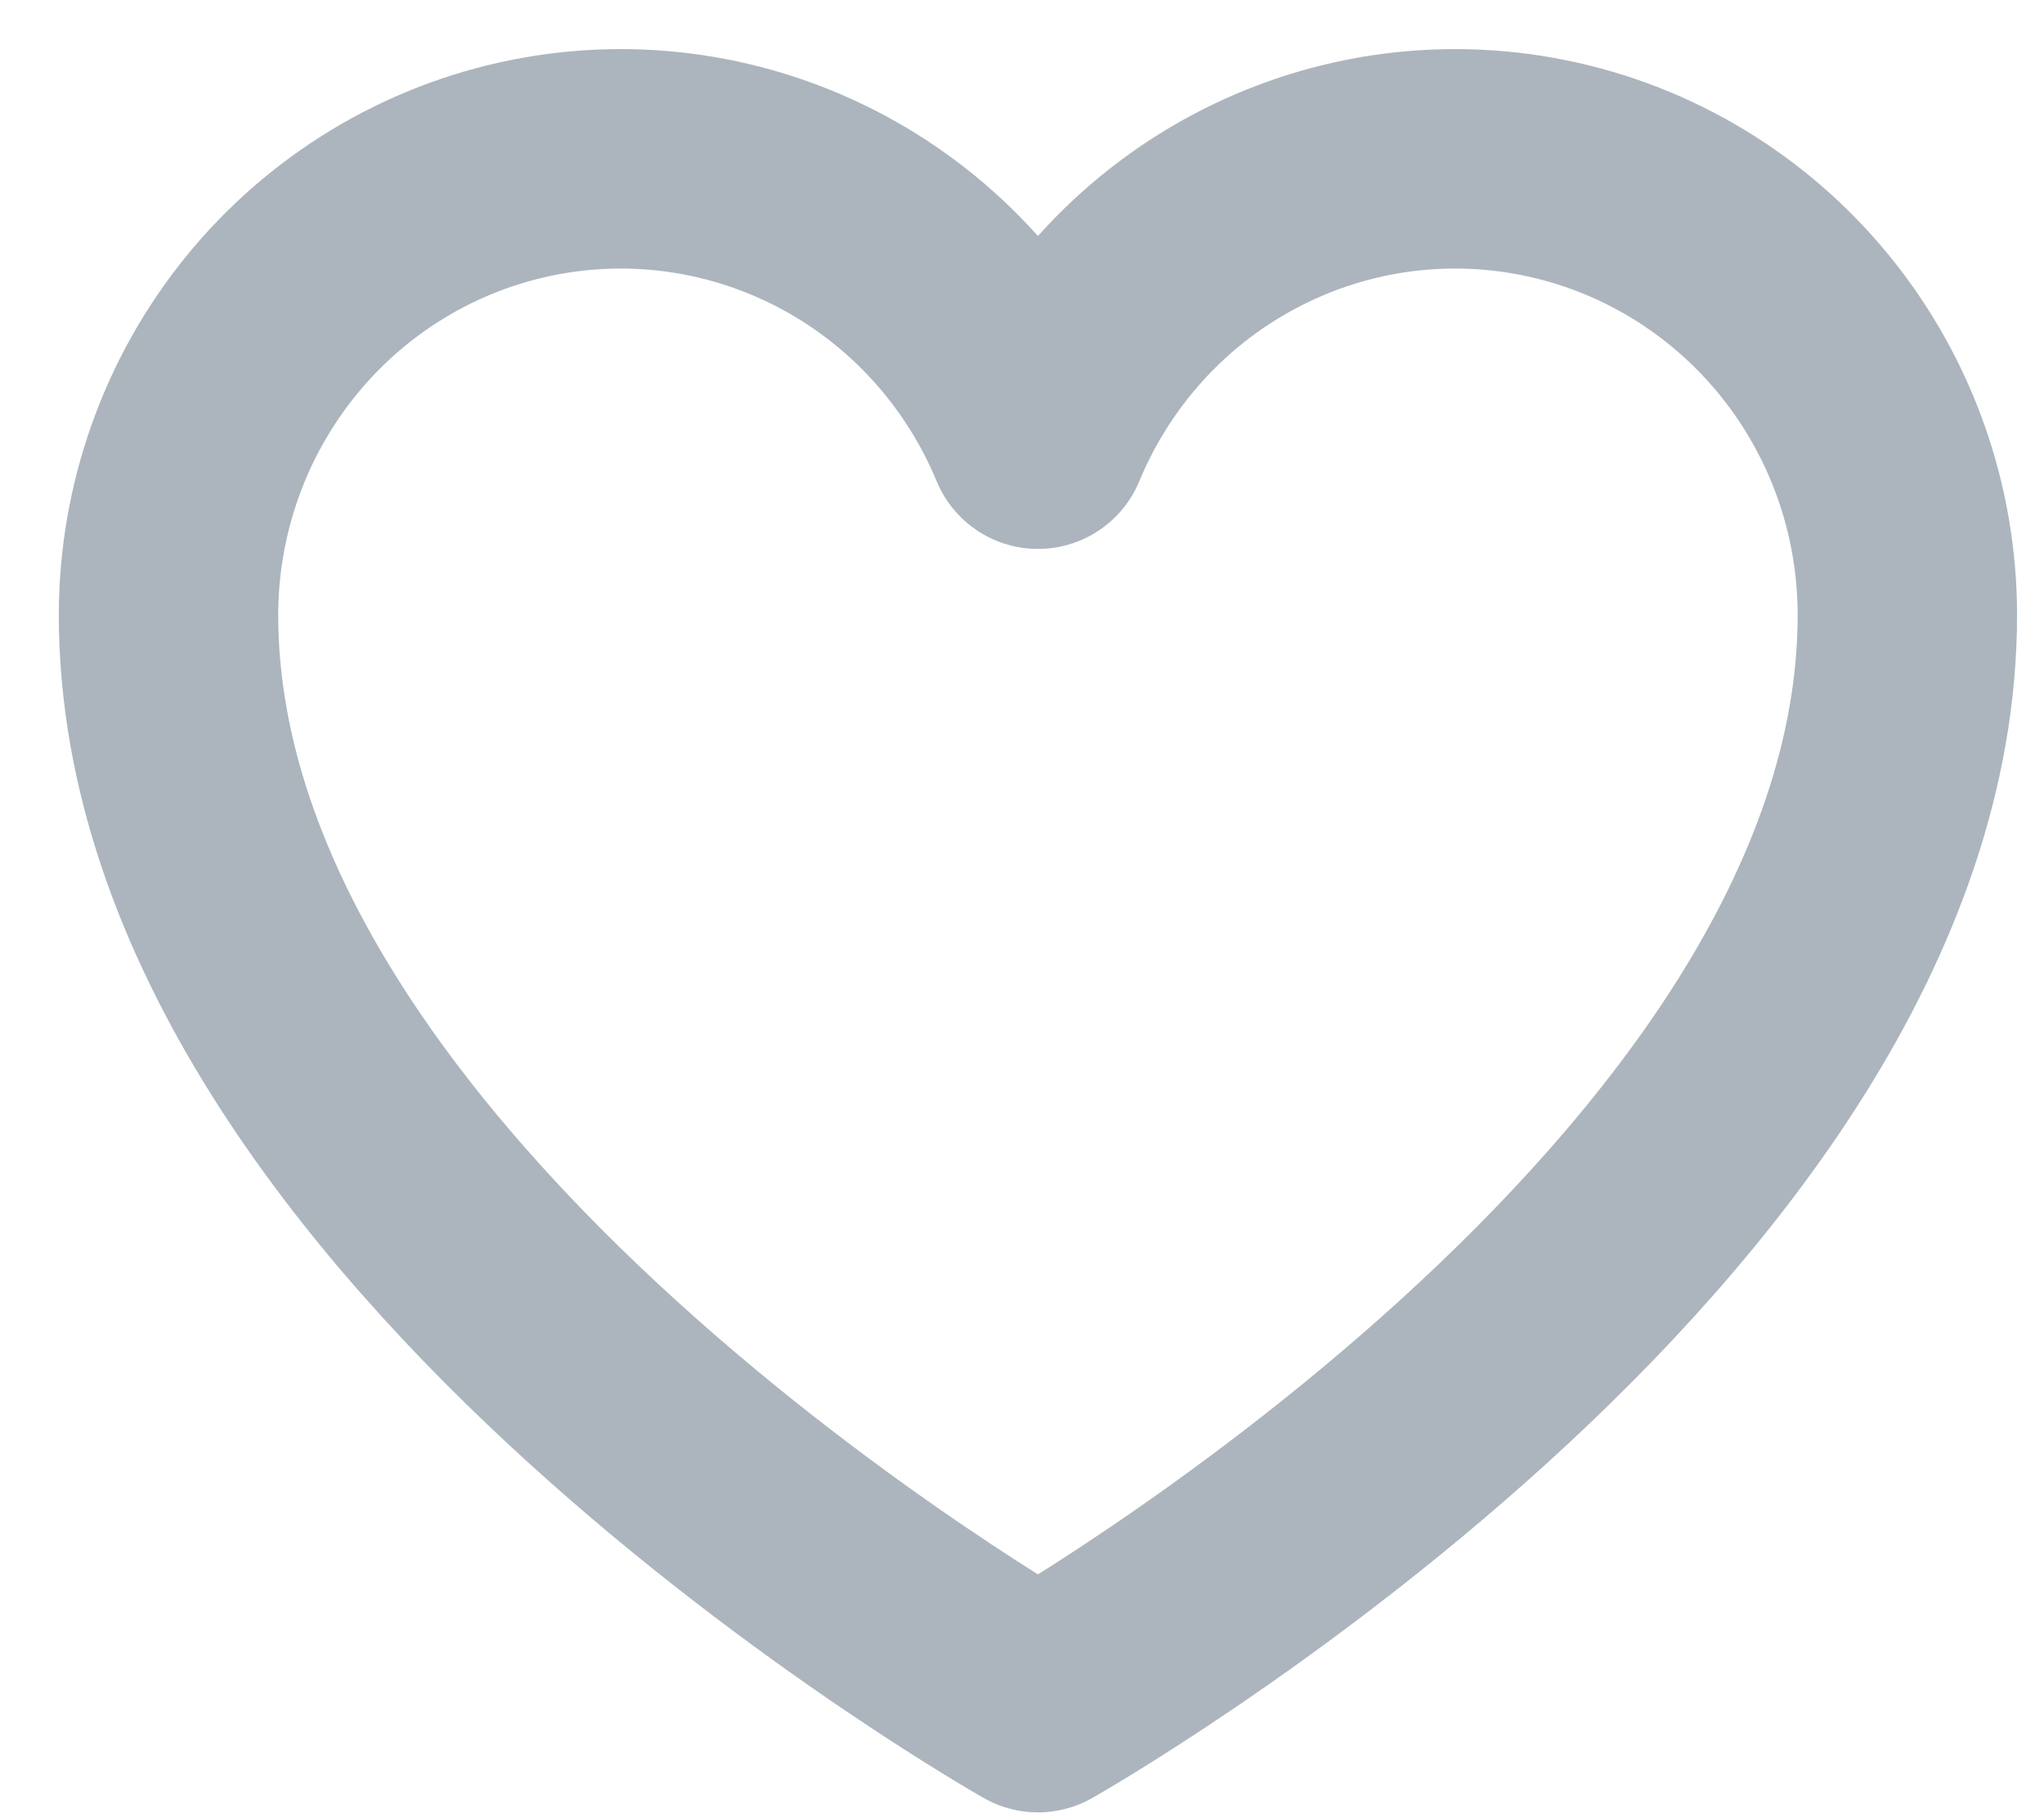
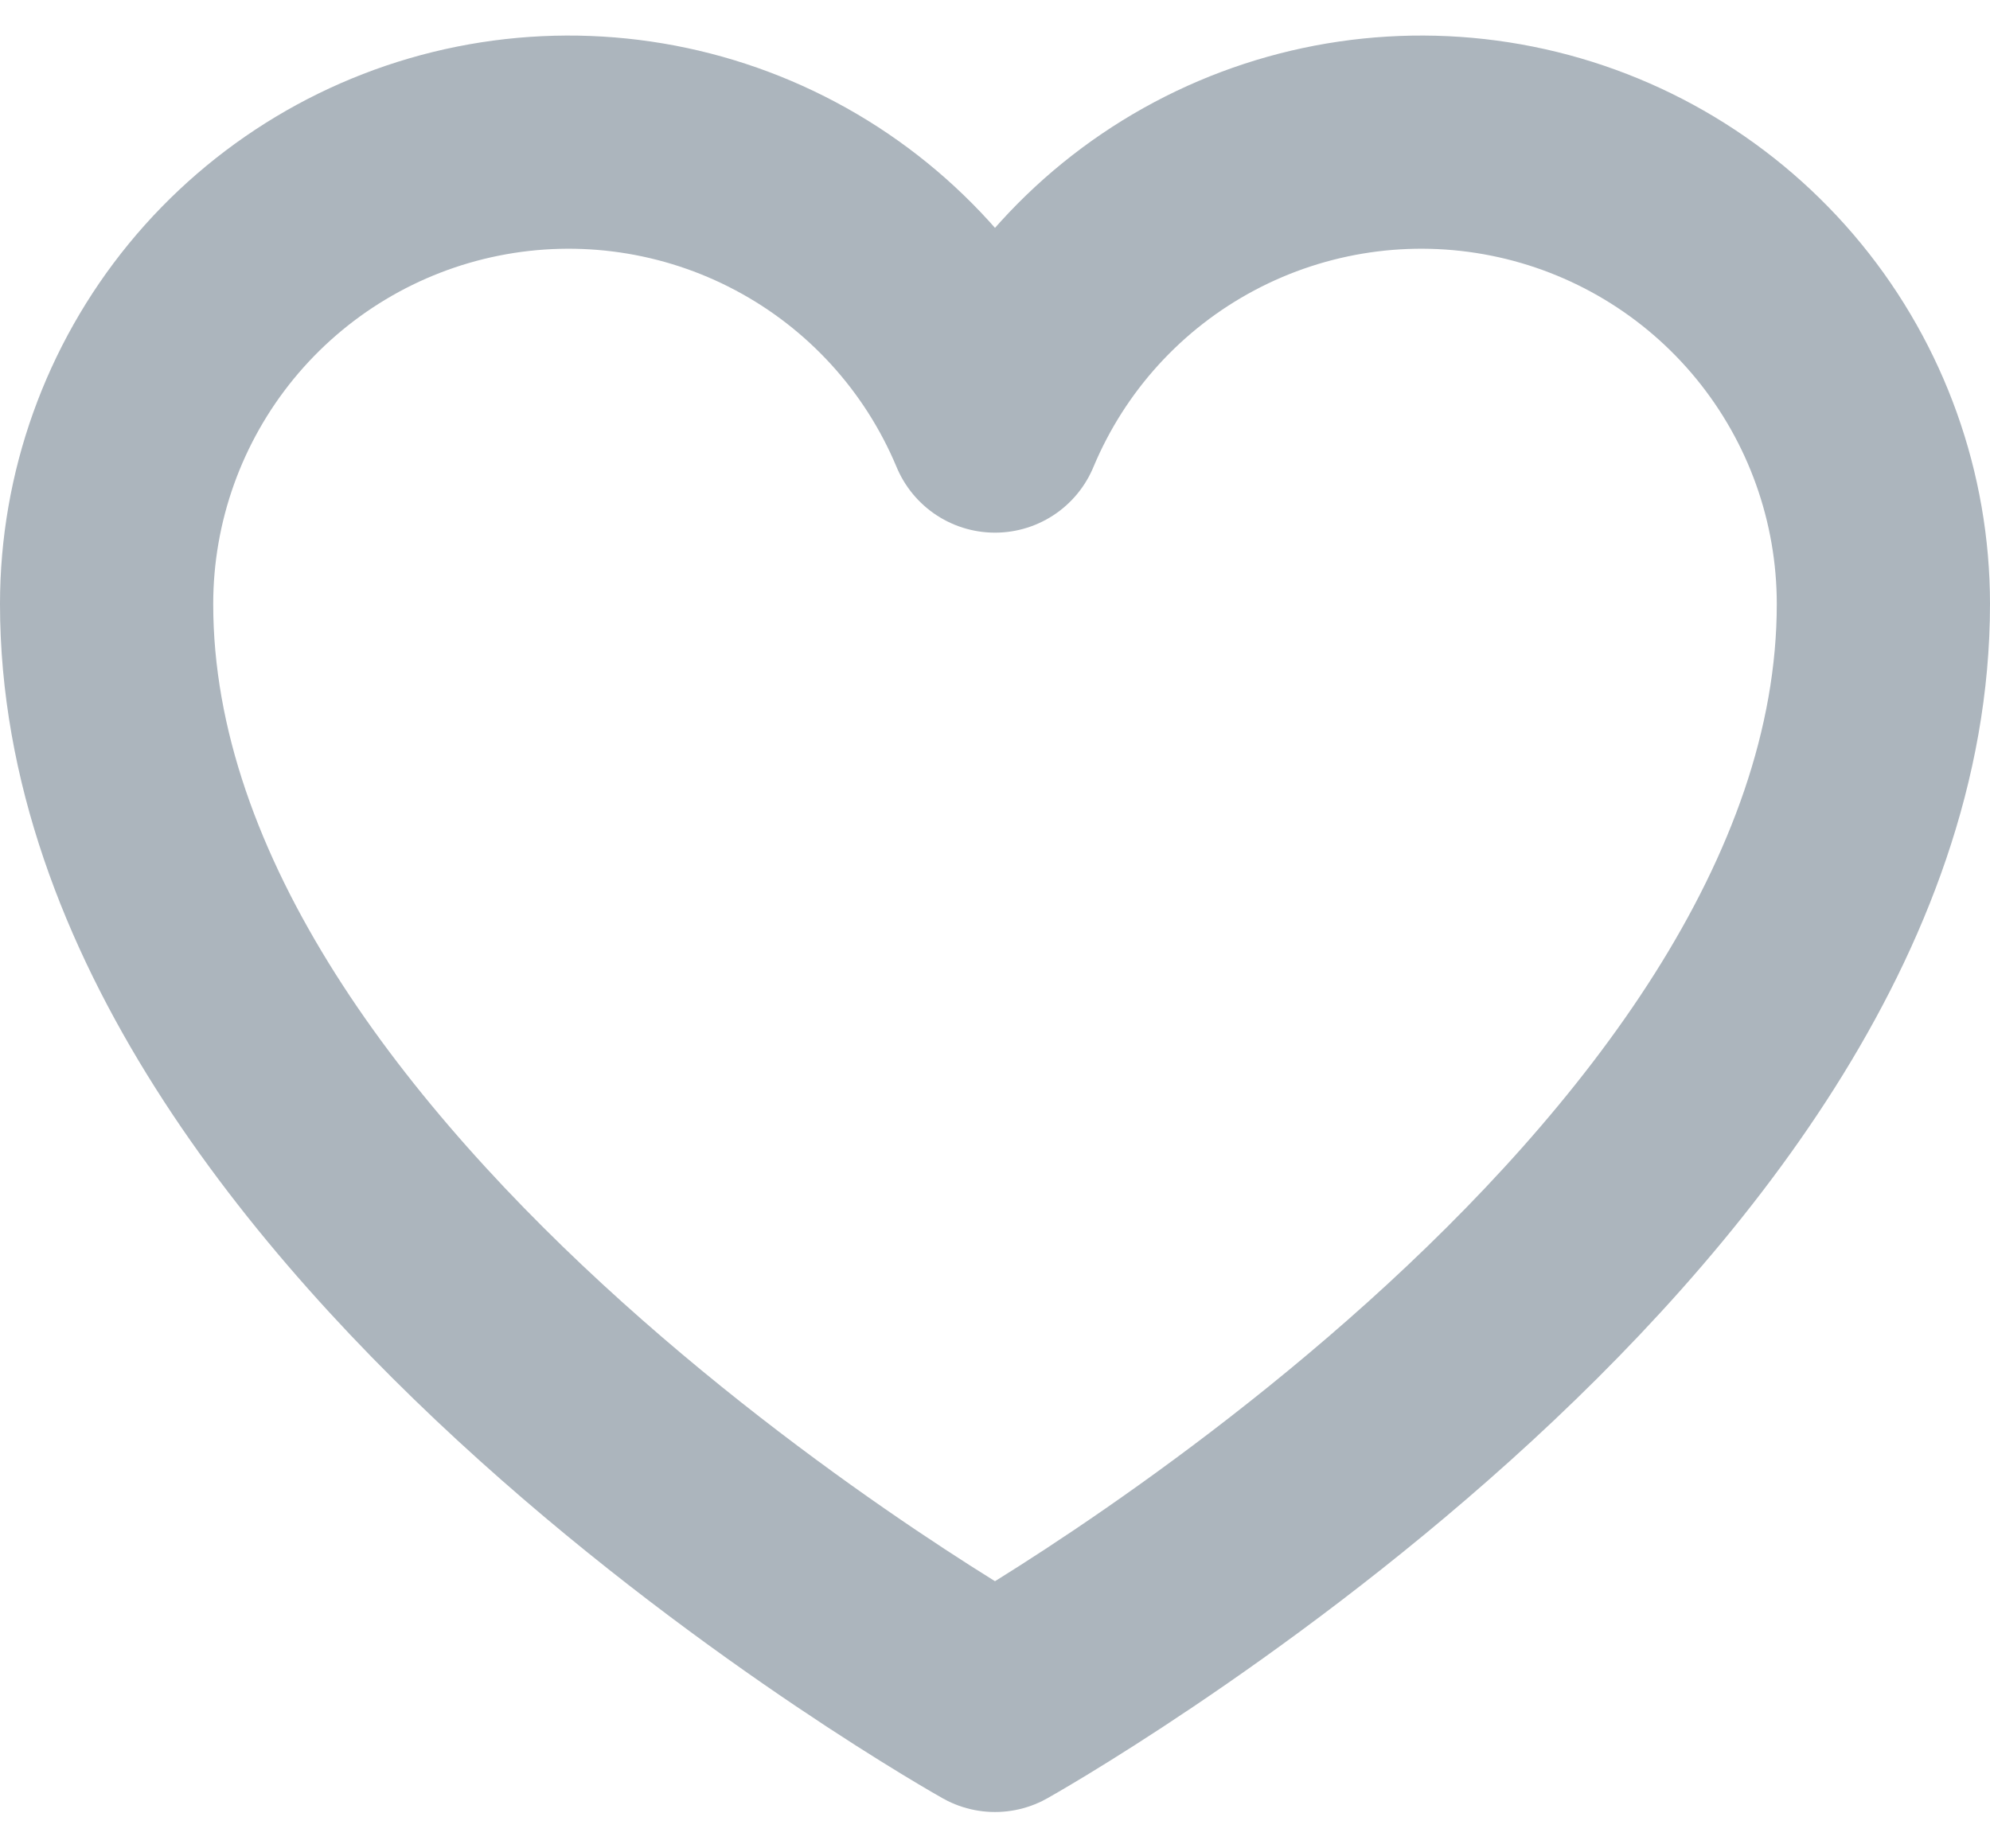
- <svg xmlns="http://www.w3.org/2000/svg" width="27" height="24" viewBox="0 0 27 24" fill="none">
-   <path d="M13.711 22.485C13.711 22.485 2.226 15.998 2.226 8.121C2.227 6.729 2.705 5.38 3.58 4.303C4.455 3.226 5.673 2.488 7.026 2.215C8.379 1.941 9.785 2.149 11.004 2.803C12.222 3.456 13.179 4.516 13.711 5.8L13.711 5.8C14.243 4.516 15.199 3.456 16.418 2.803C17.637 2.149 19.042 1.941 20.396 2.215C21.749 2.488 22.967 3.226 23.842 4.303C24.717 5.38 25.195 6.729 25.195 8.121C25.195 15.998 13.711 22.485 13.711 22.485Z" stroke="#ACB5BD" stroke-width="2.898" stroke-linecap="round" stroke-linejoin="round" />
+ <svg xmlns="http://www.w3.org/2000/svg" width="28" height="26" viewBox="0 0 28 26" fill="none">
+   <path d="M14 24C14 24 1.5 17 1.5 8.5C1.5 6.998 2.021 5.542 2.973 4.38C3.926 3.218 5.251 2.422 6.724 2.127C8.197 1.832 9.727 2.056 11.053 2.761C12.38 3.466 13.421 4.609 14 5.996C14.579 4.609 15.62 3.466 16.947 2.761C18.273 2.056 19.803 1.832 21.276 2.127C22.749 2.422 24.075 3.218 25.027 4.38C25.979 5.542 26.5 6.998 26.5 8.5C26.5 17 14 24 14 24Z" stroke="#ACB5BD" stroke-width="3" stroke-linecap="round" stroke-linejoin="round" />
</svg>
